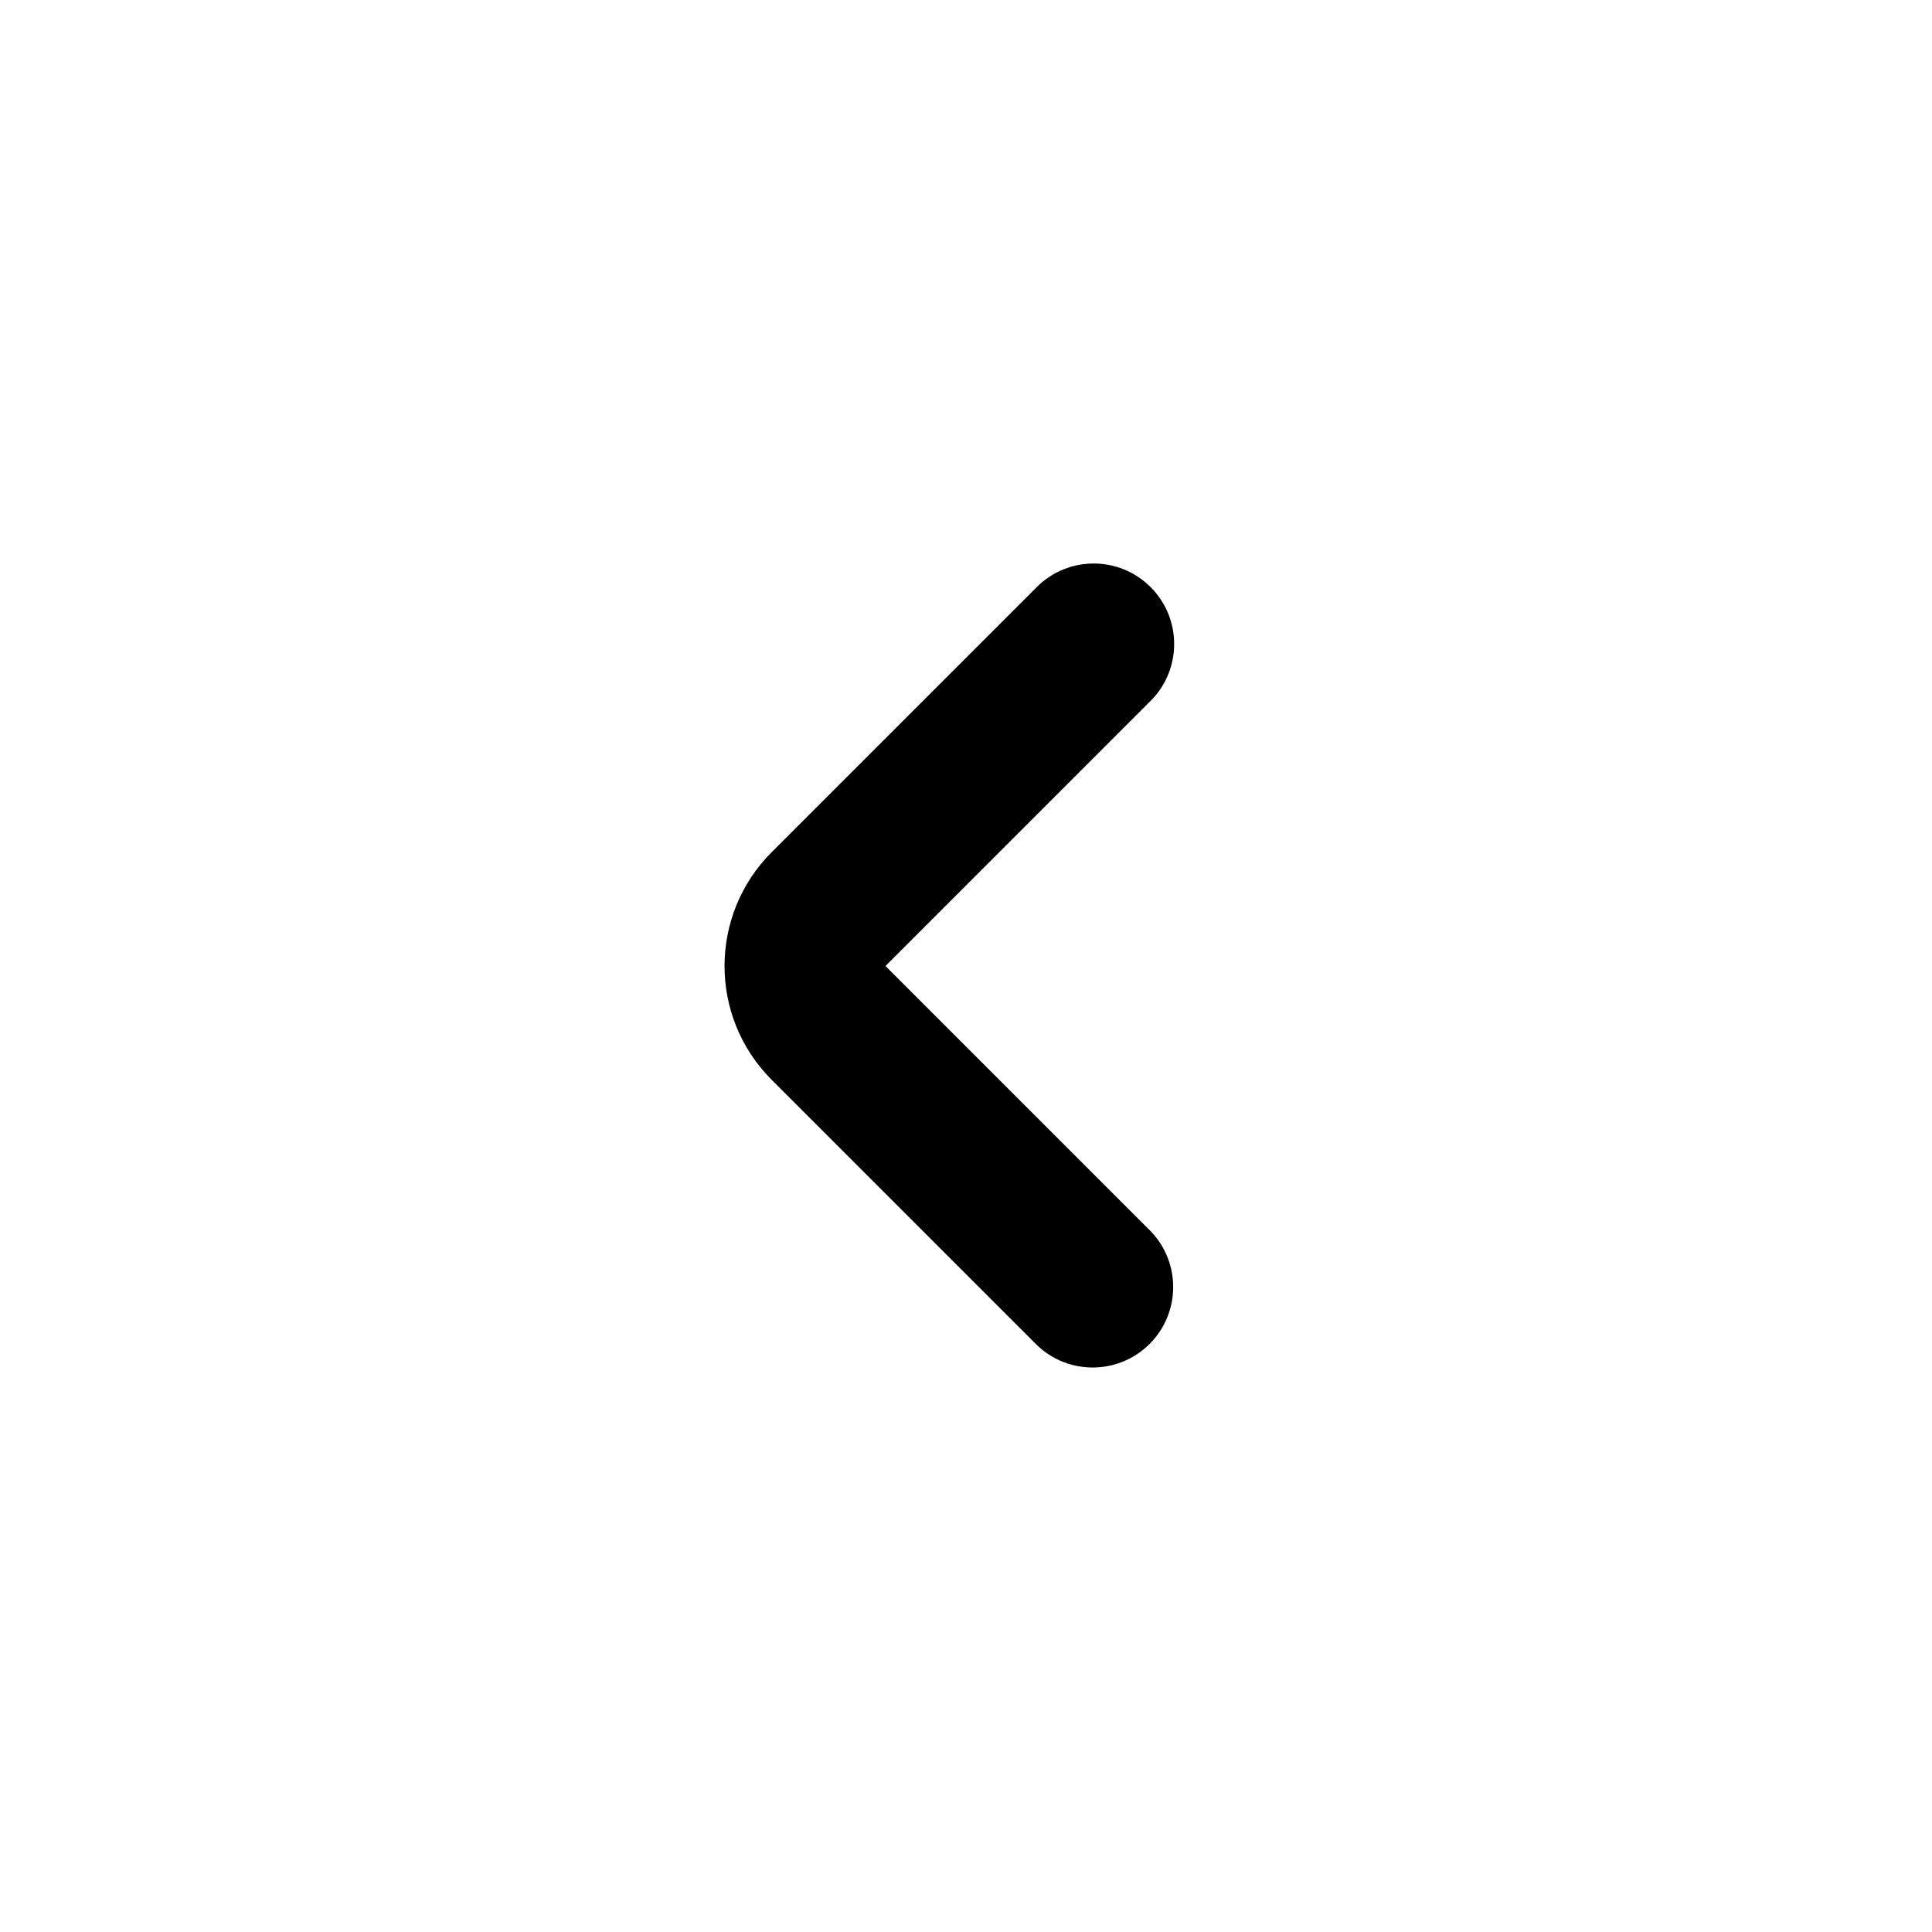
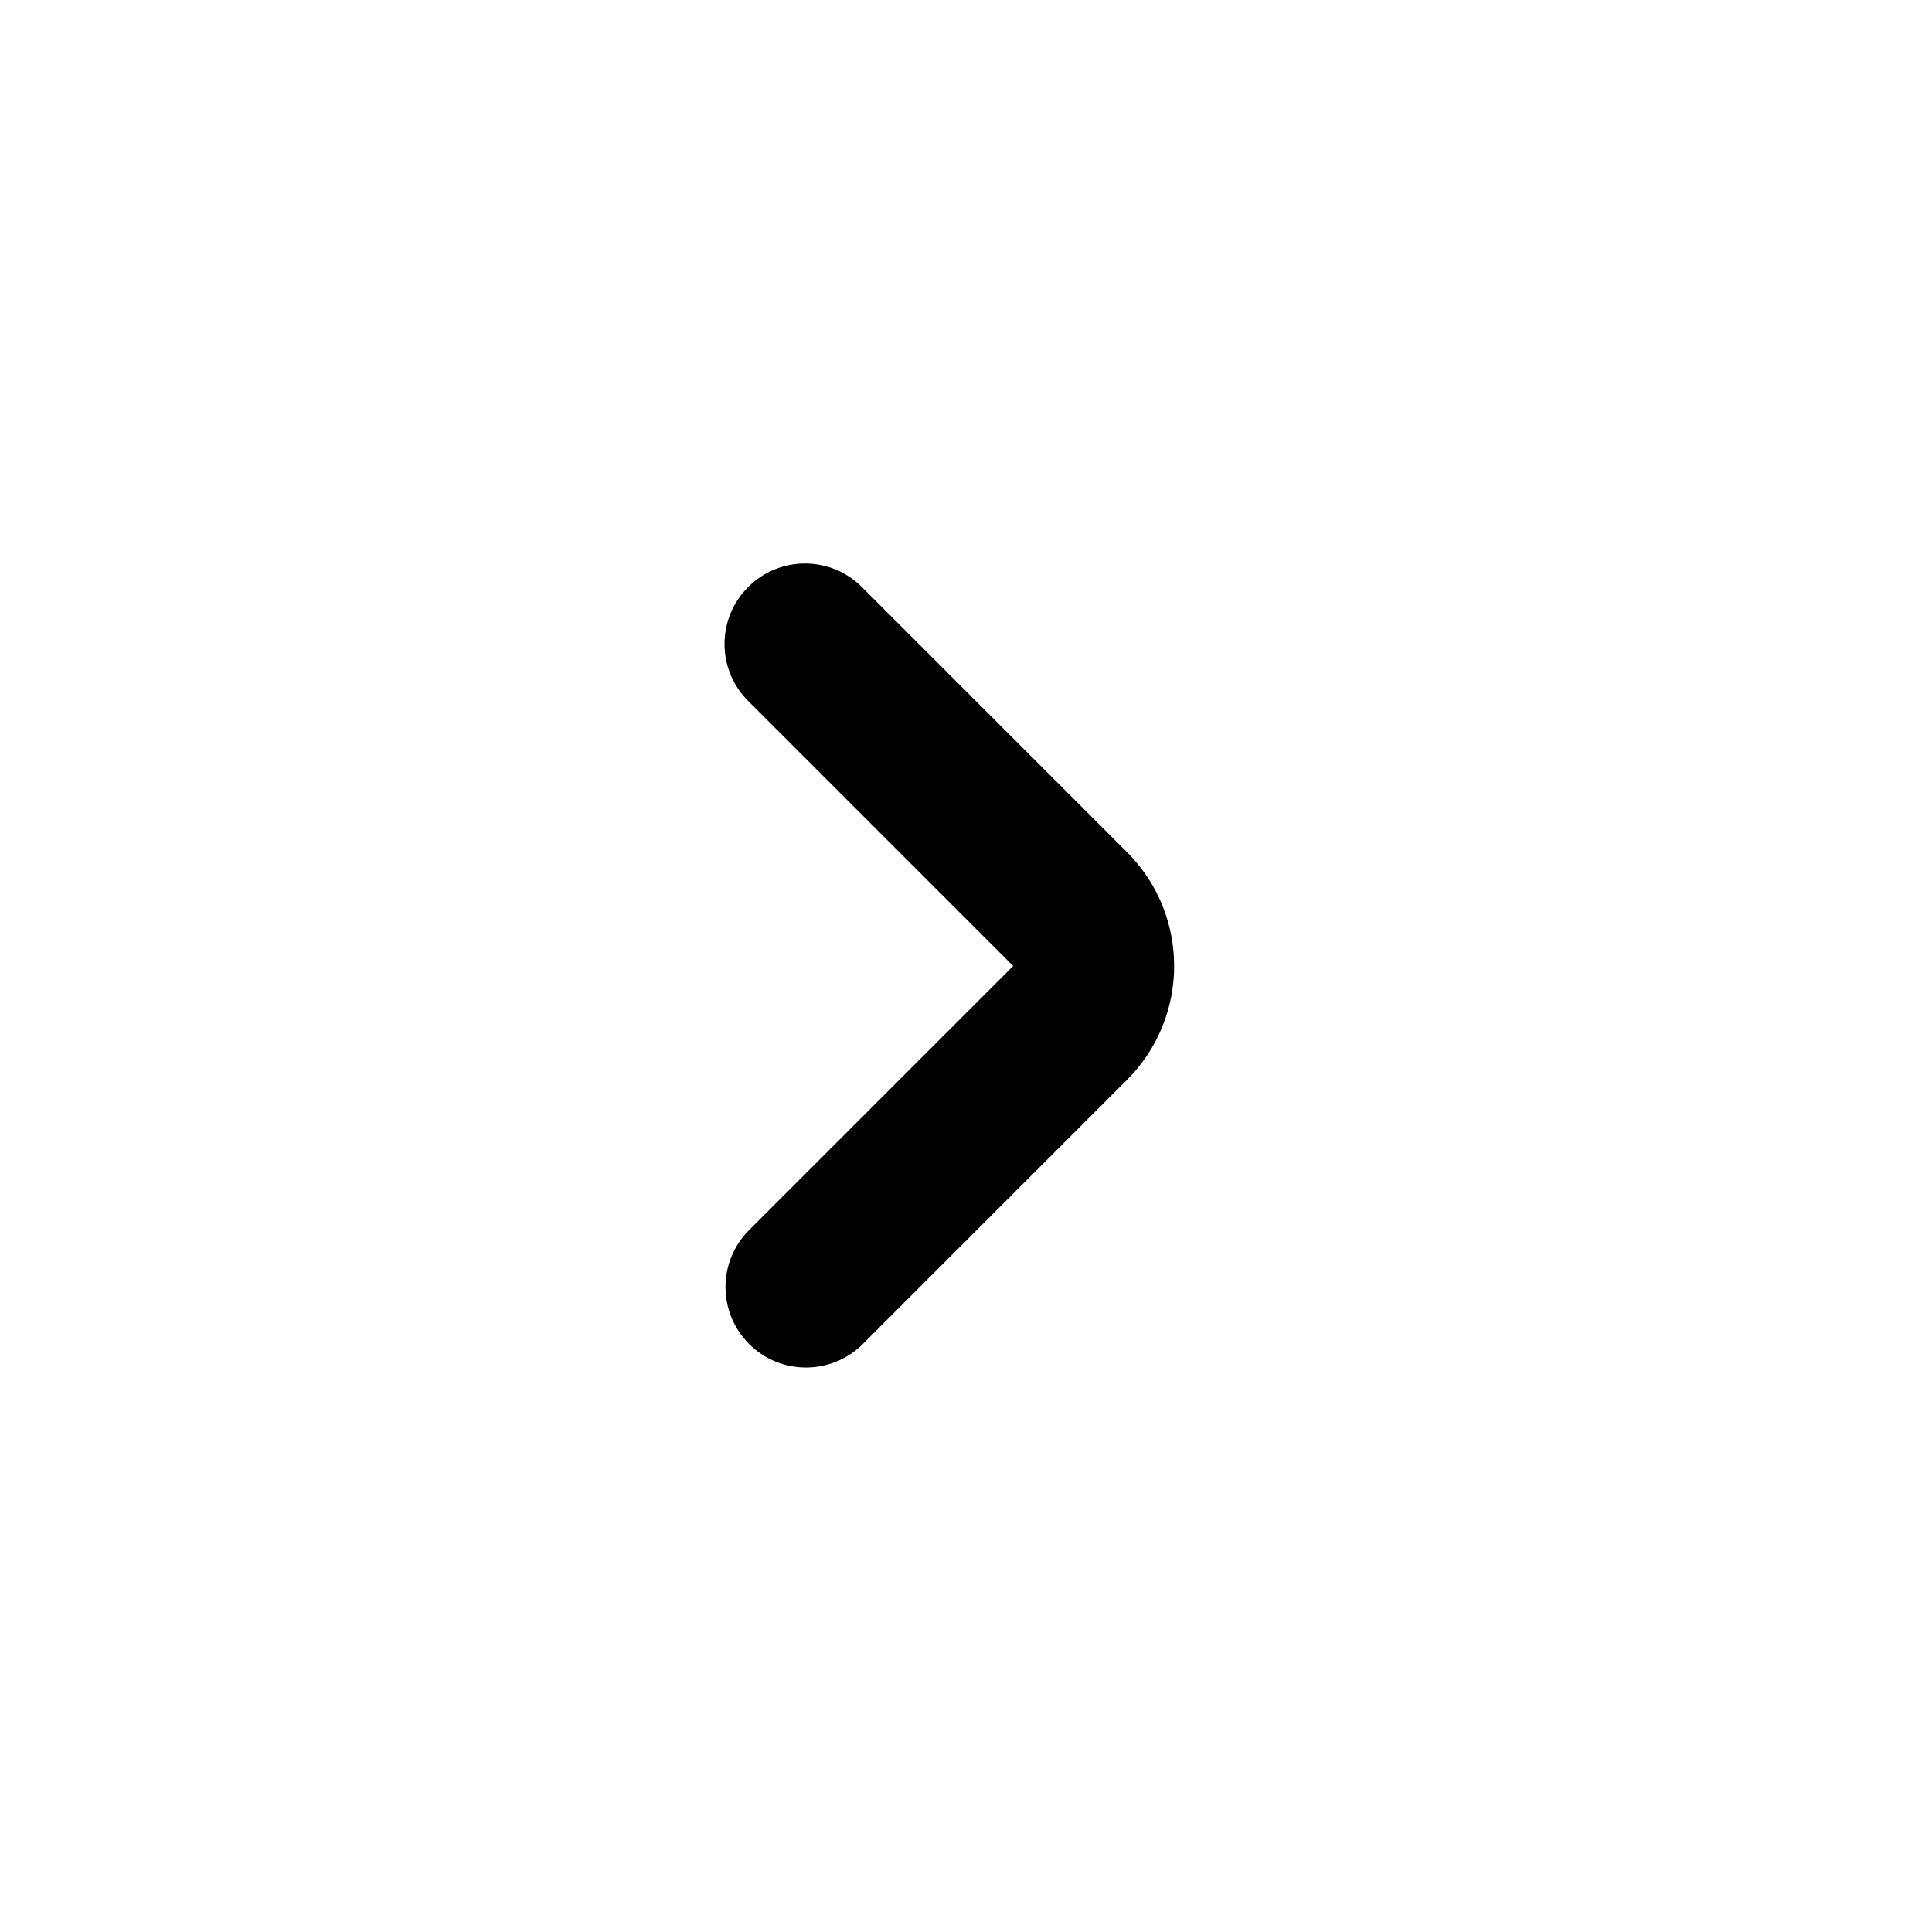
<svg xmlns="http://www.w3.org/2000/svg" width="24" height="24" fill="none" viewBox="0 0 24 24">
-   <path fill="currentColor" fill-rule="evenodd" d="M14.293 7.293a1 1 0 0 0-1.414 0l-3.293 3.293a2 2 0 0 0 0 2.828l3.293 3.293a1 1 0 0 0 1.414-1.414L11 12l3.293-3.293a1 1 0 0 0 0-1.414Z" clip-rule="evenodd" />
+   <path fill="currentColor" fill-rule="evenodd" d="M9.293 7.293a1 1 0 0 1 1.414 0L14 10.586a2 2 0 0 1 0 2.828l-3.293 3.293a1 1 0 0 1-1.414-1.414L12.586 12 9.293 8.707a1 1 0 0 1 0-1.414Z" clip-rule="evenodd" />
</svg>
